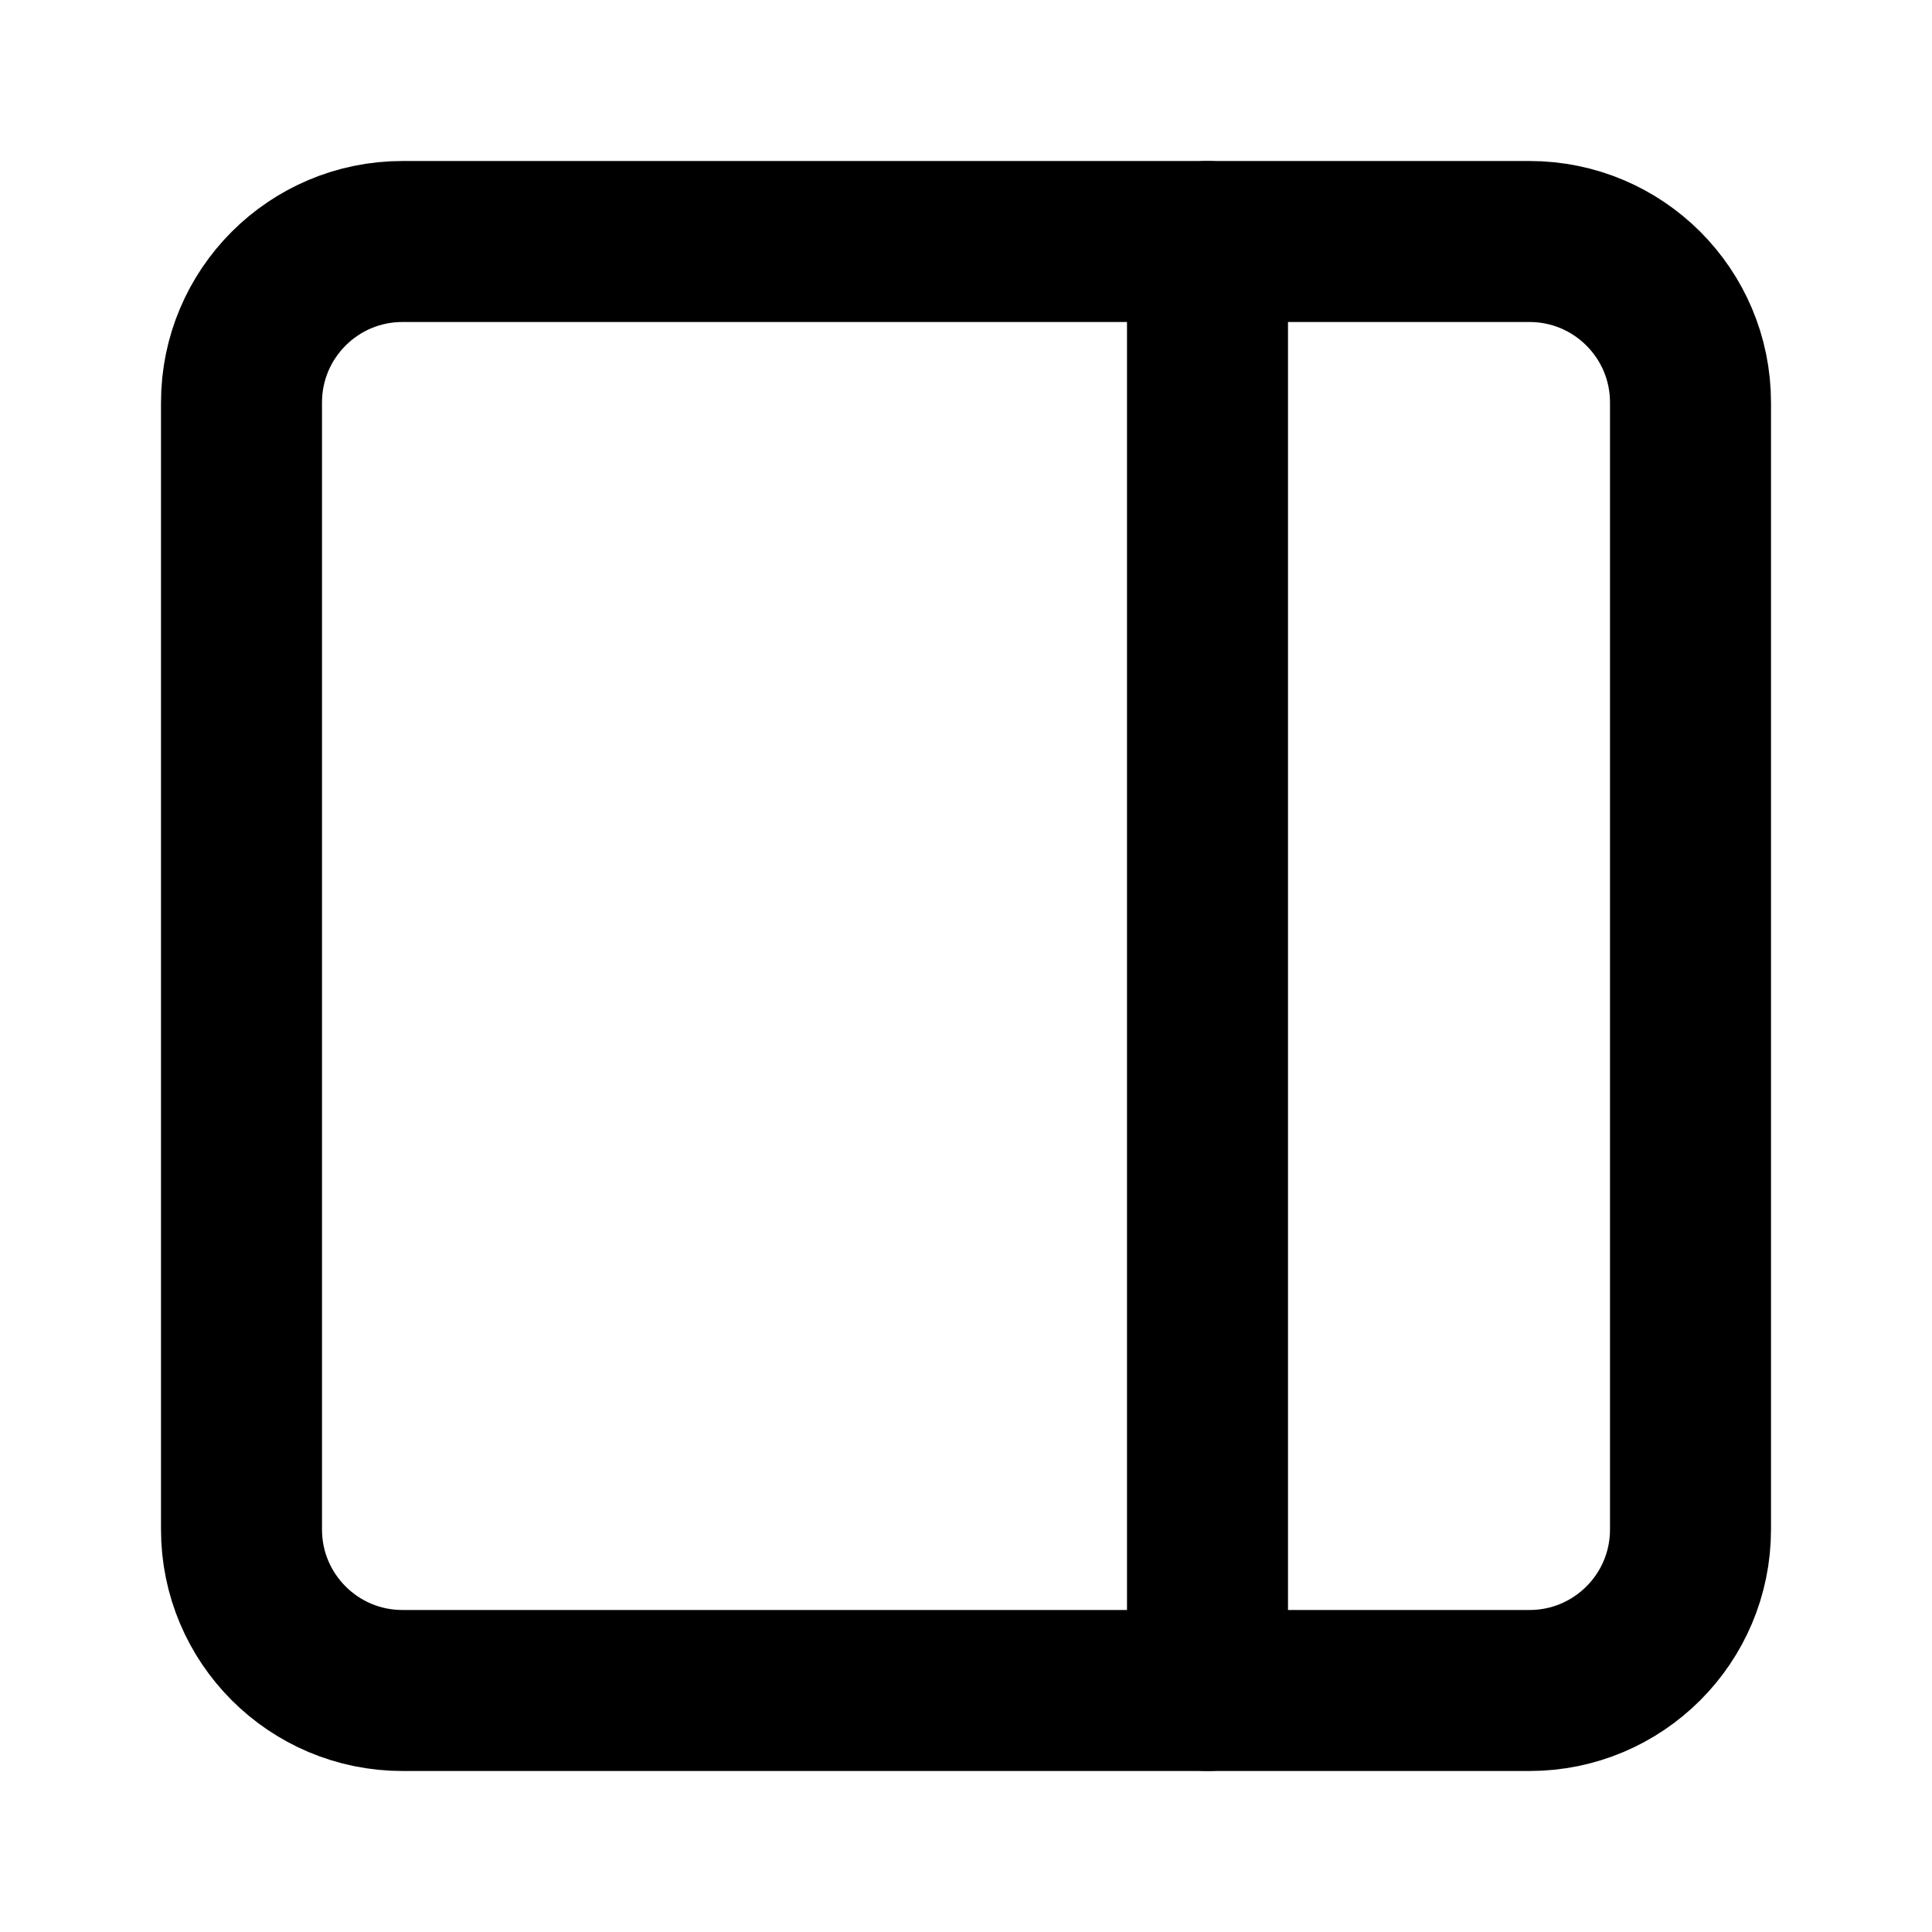
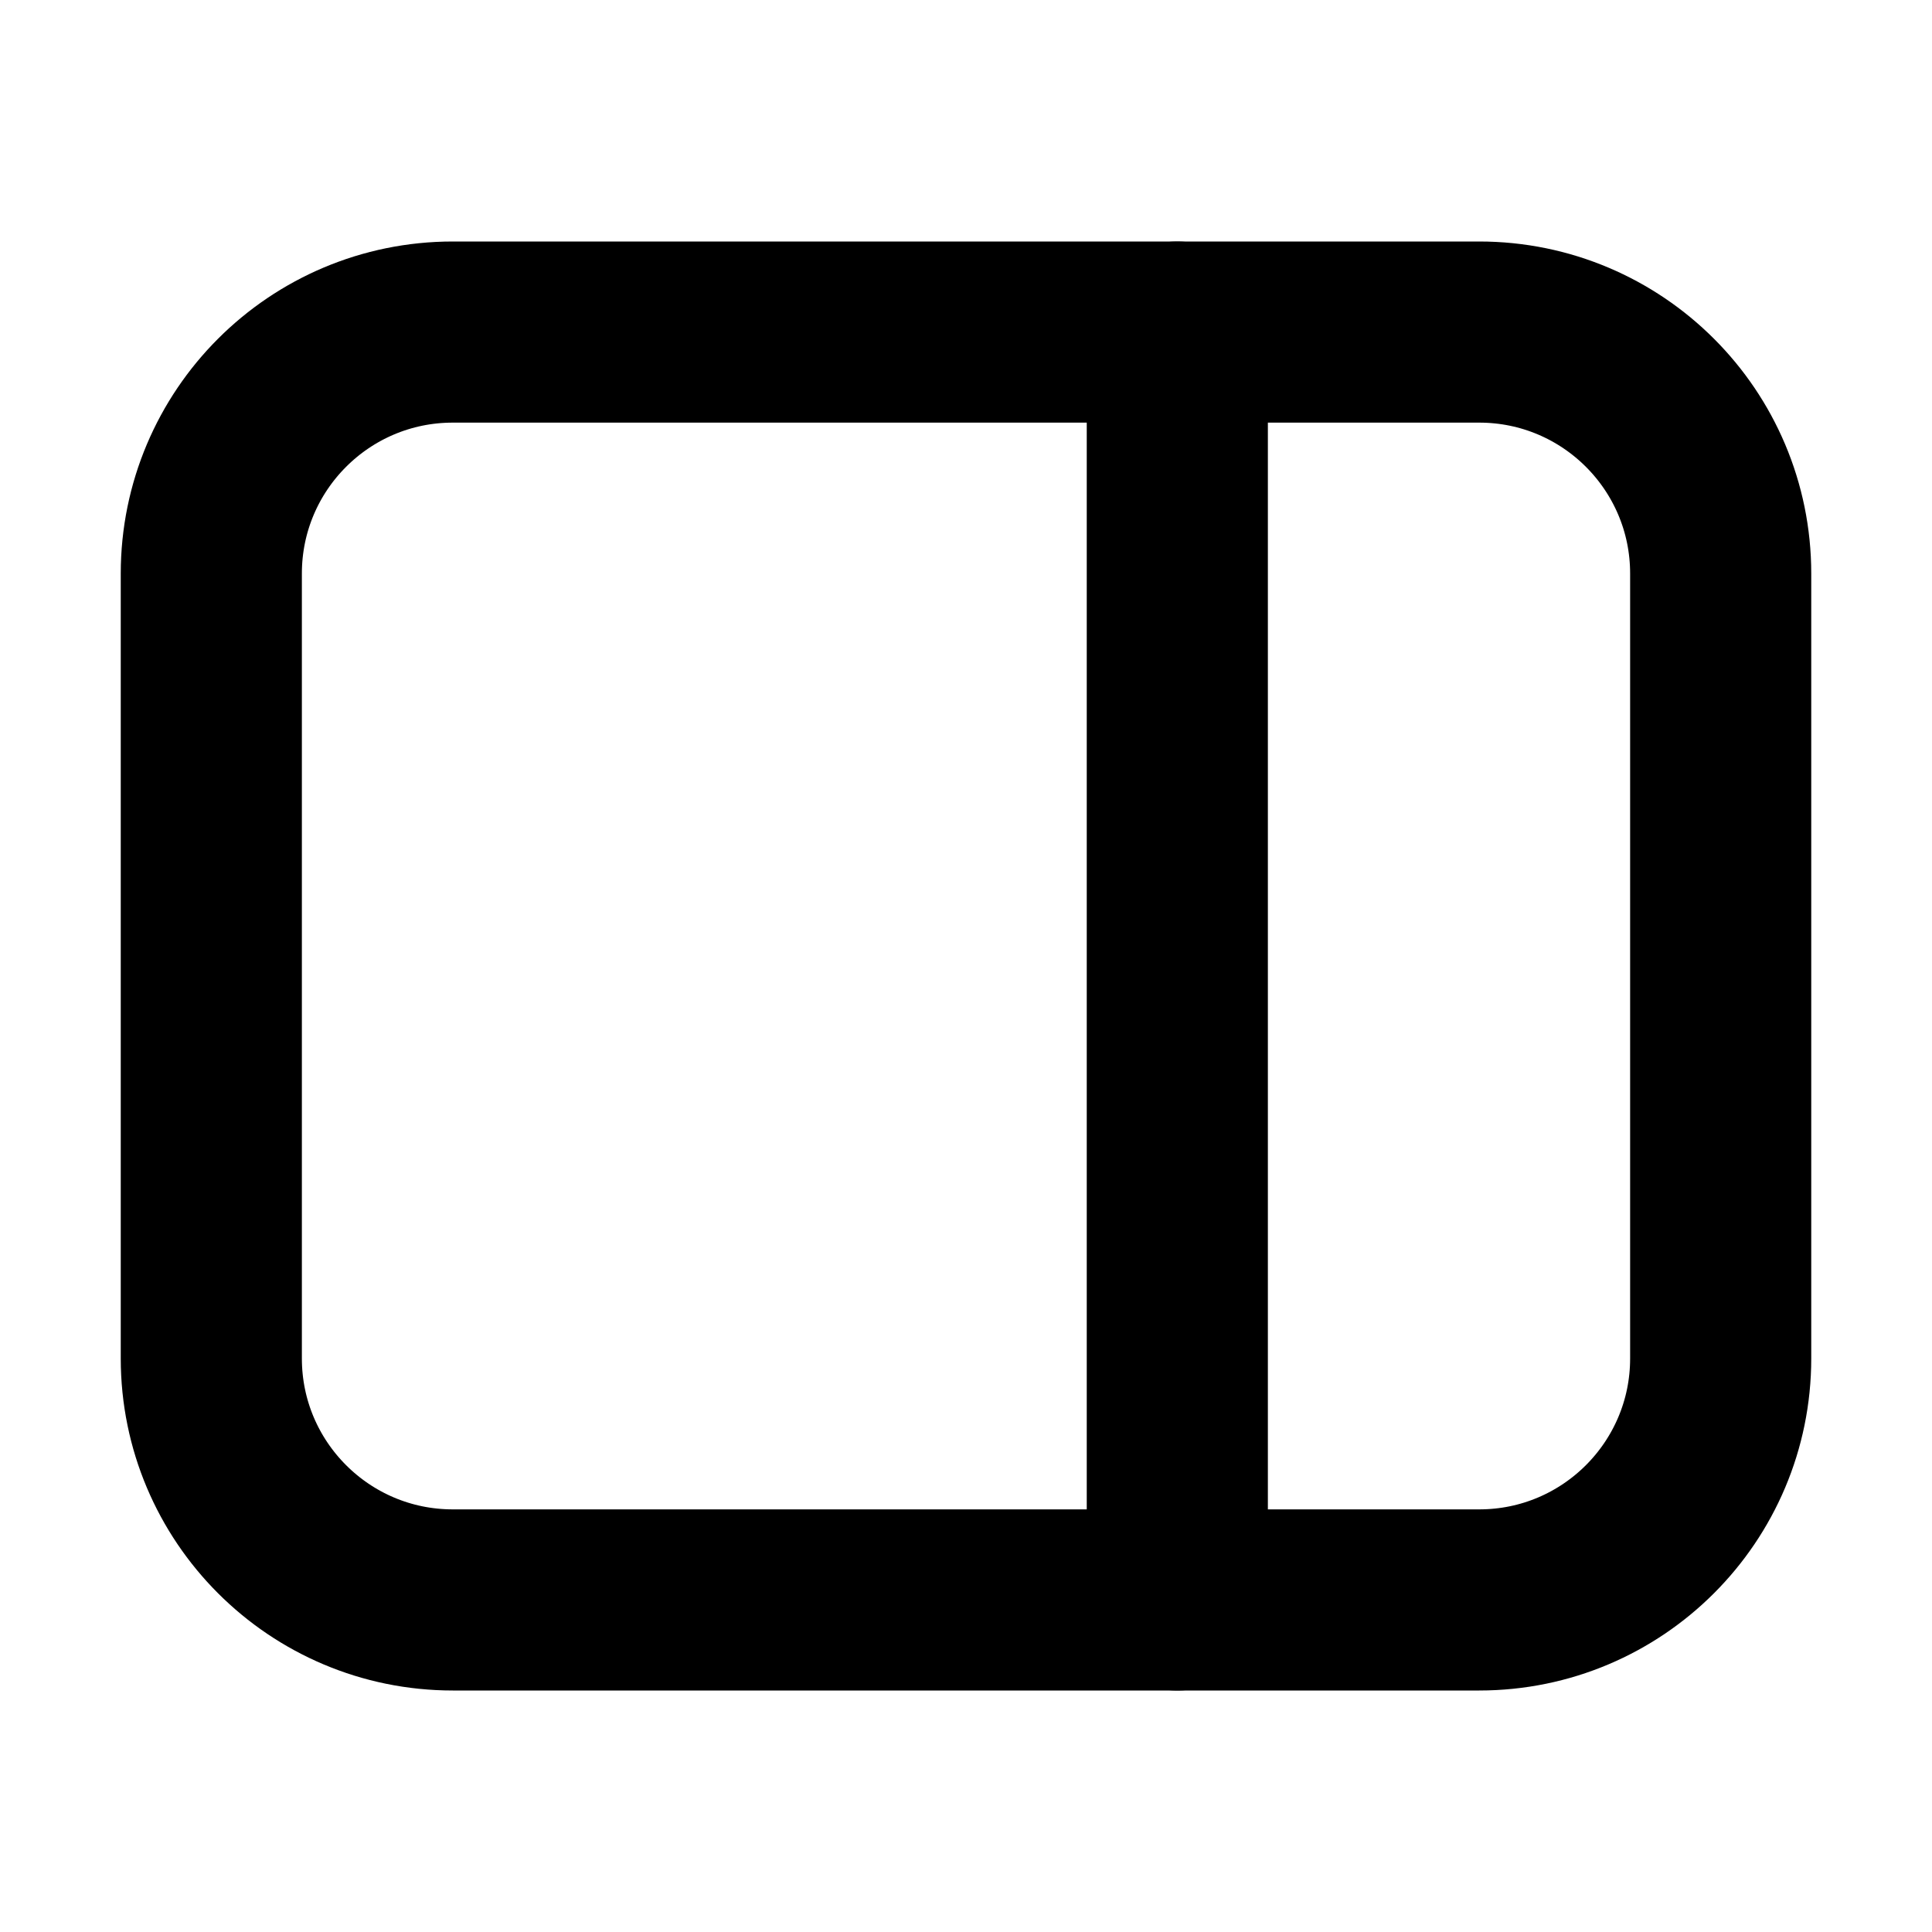
- <svg xmlns="http://www.w3.org/2000/svg" class="lucide lucide-panel-right" width="24" height="24" viewBox="0 0 24 24" fill="none" stroke="currentColor" stroke-width="2" stroke-linecap="round" stroke-linejoin="round">
-   <rect width="18" height="18" x="3" y="3" rx="2" />
-   <path d="M15 3v18" />
+ <svg xmlns="http://www.w3.org/2000/svg" viewBox="0 0 16 16" fill="none" stroke="currentColor" stroke-width="1.5" stroke-linecap="round" stroke-linejoin="round">
+   <rect x="1.75" y="2.75" width="12.5" height="10.5" rx="2" />
+   <path d="M9.75 2.75 V13.25" />
</svg>
